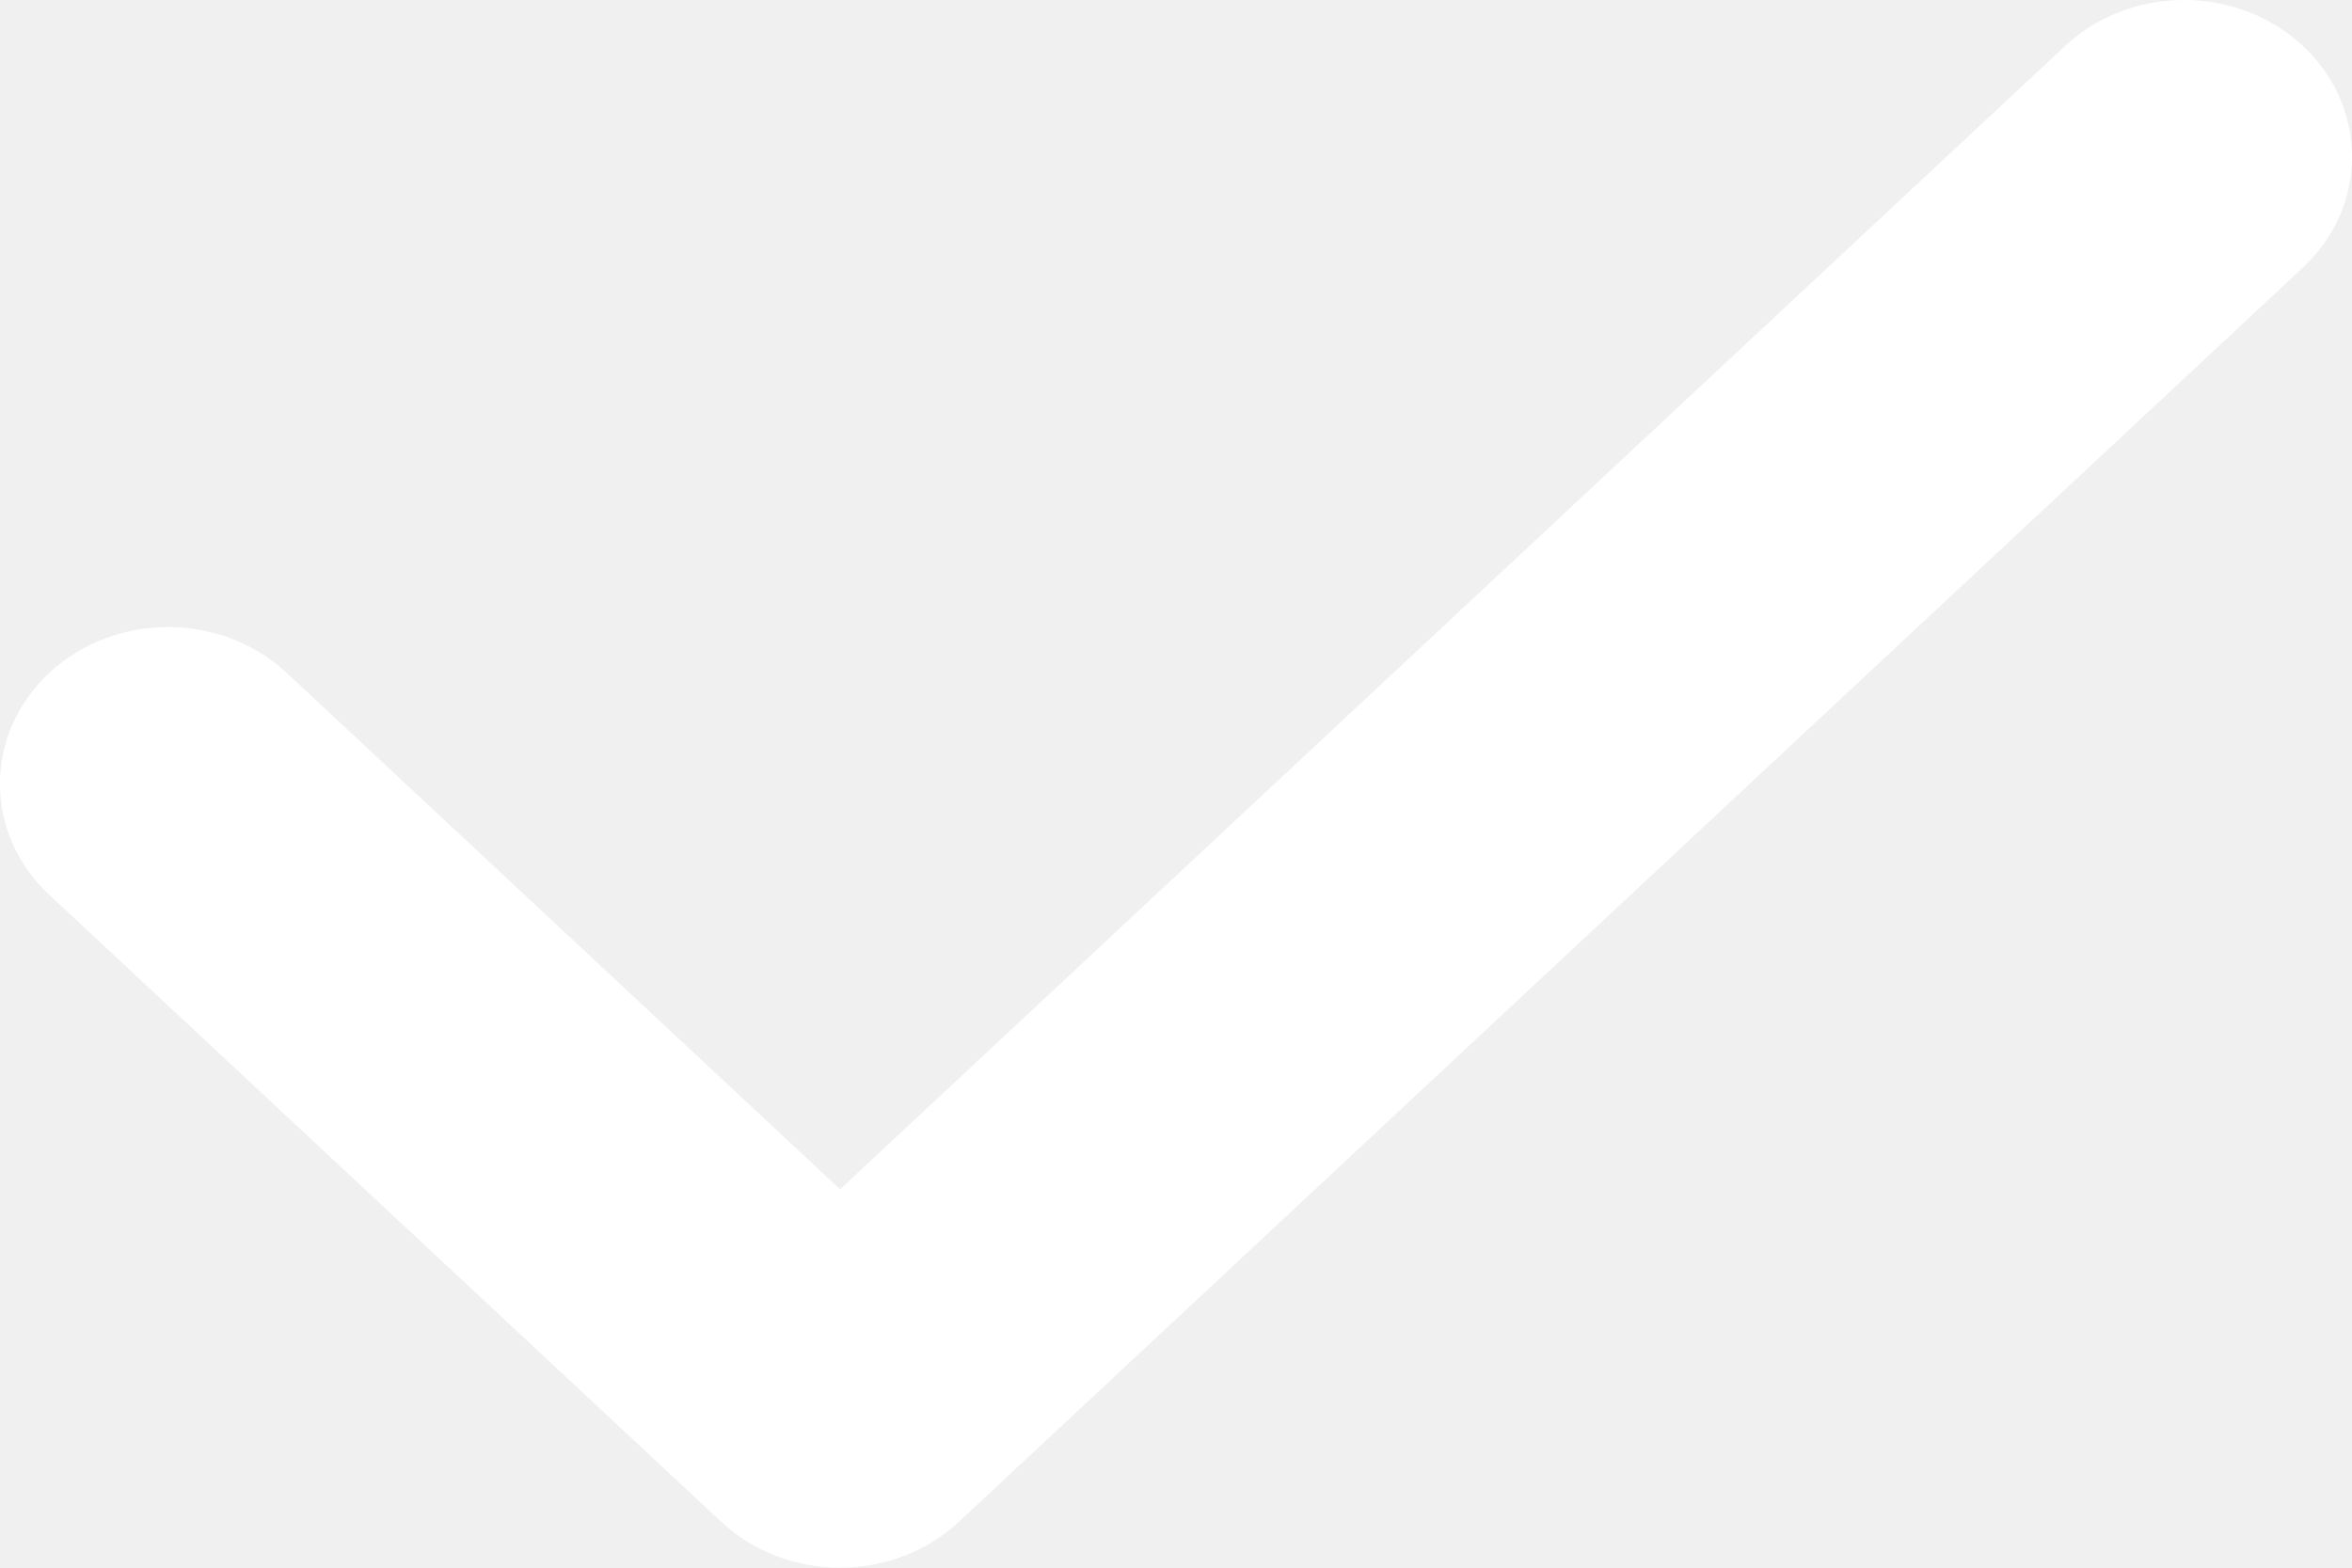
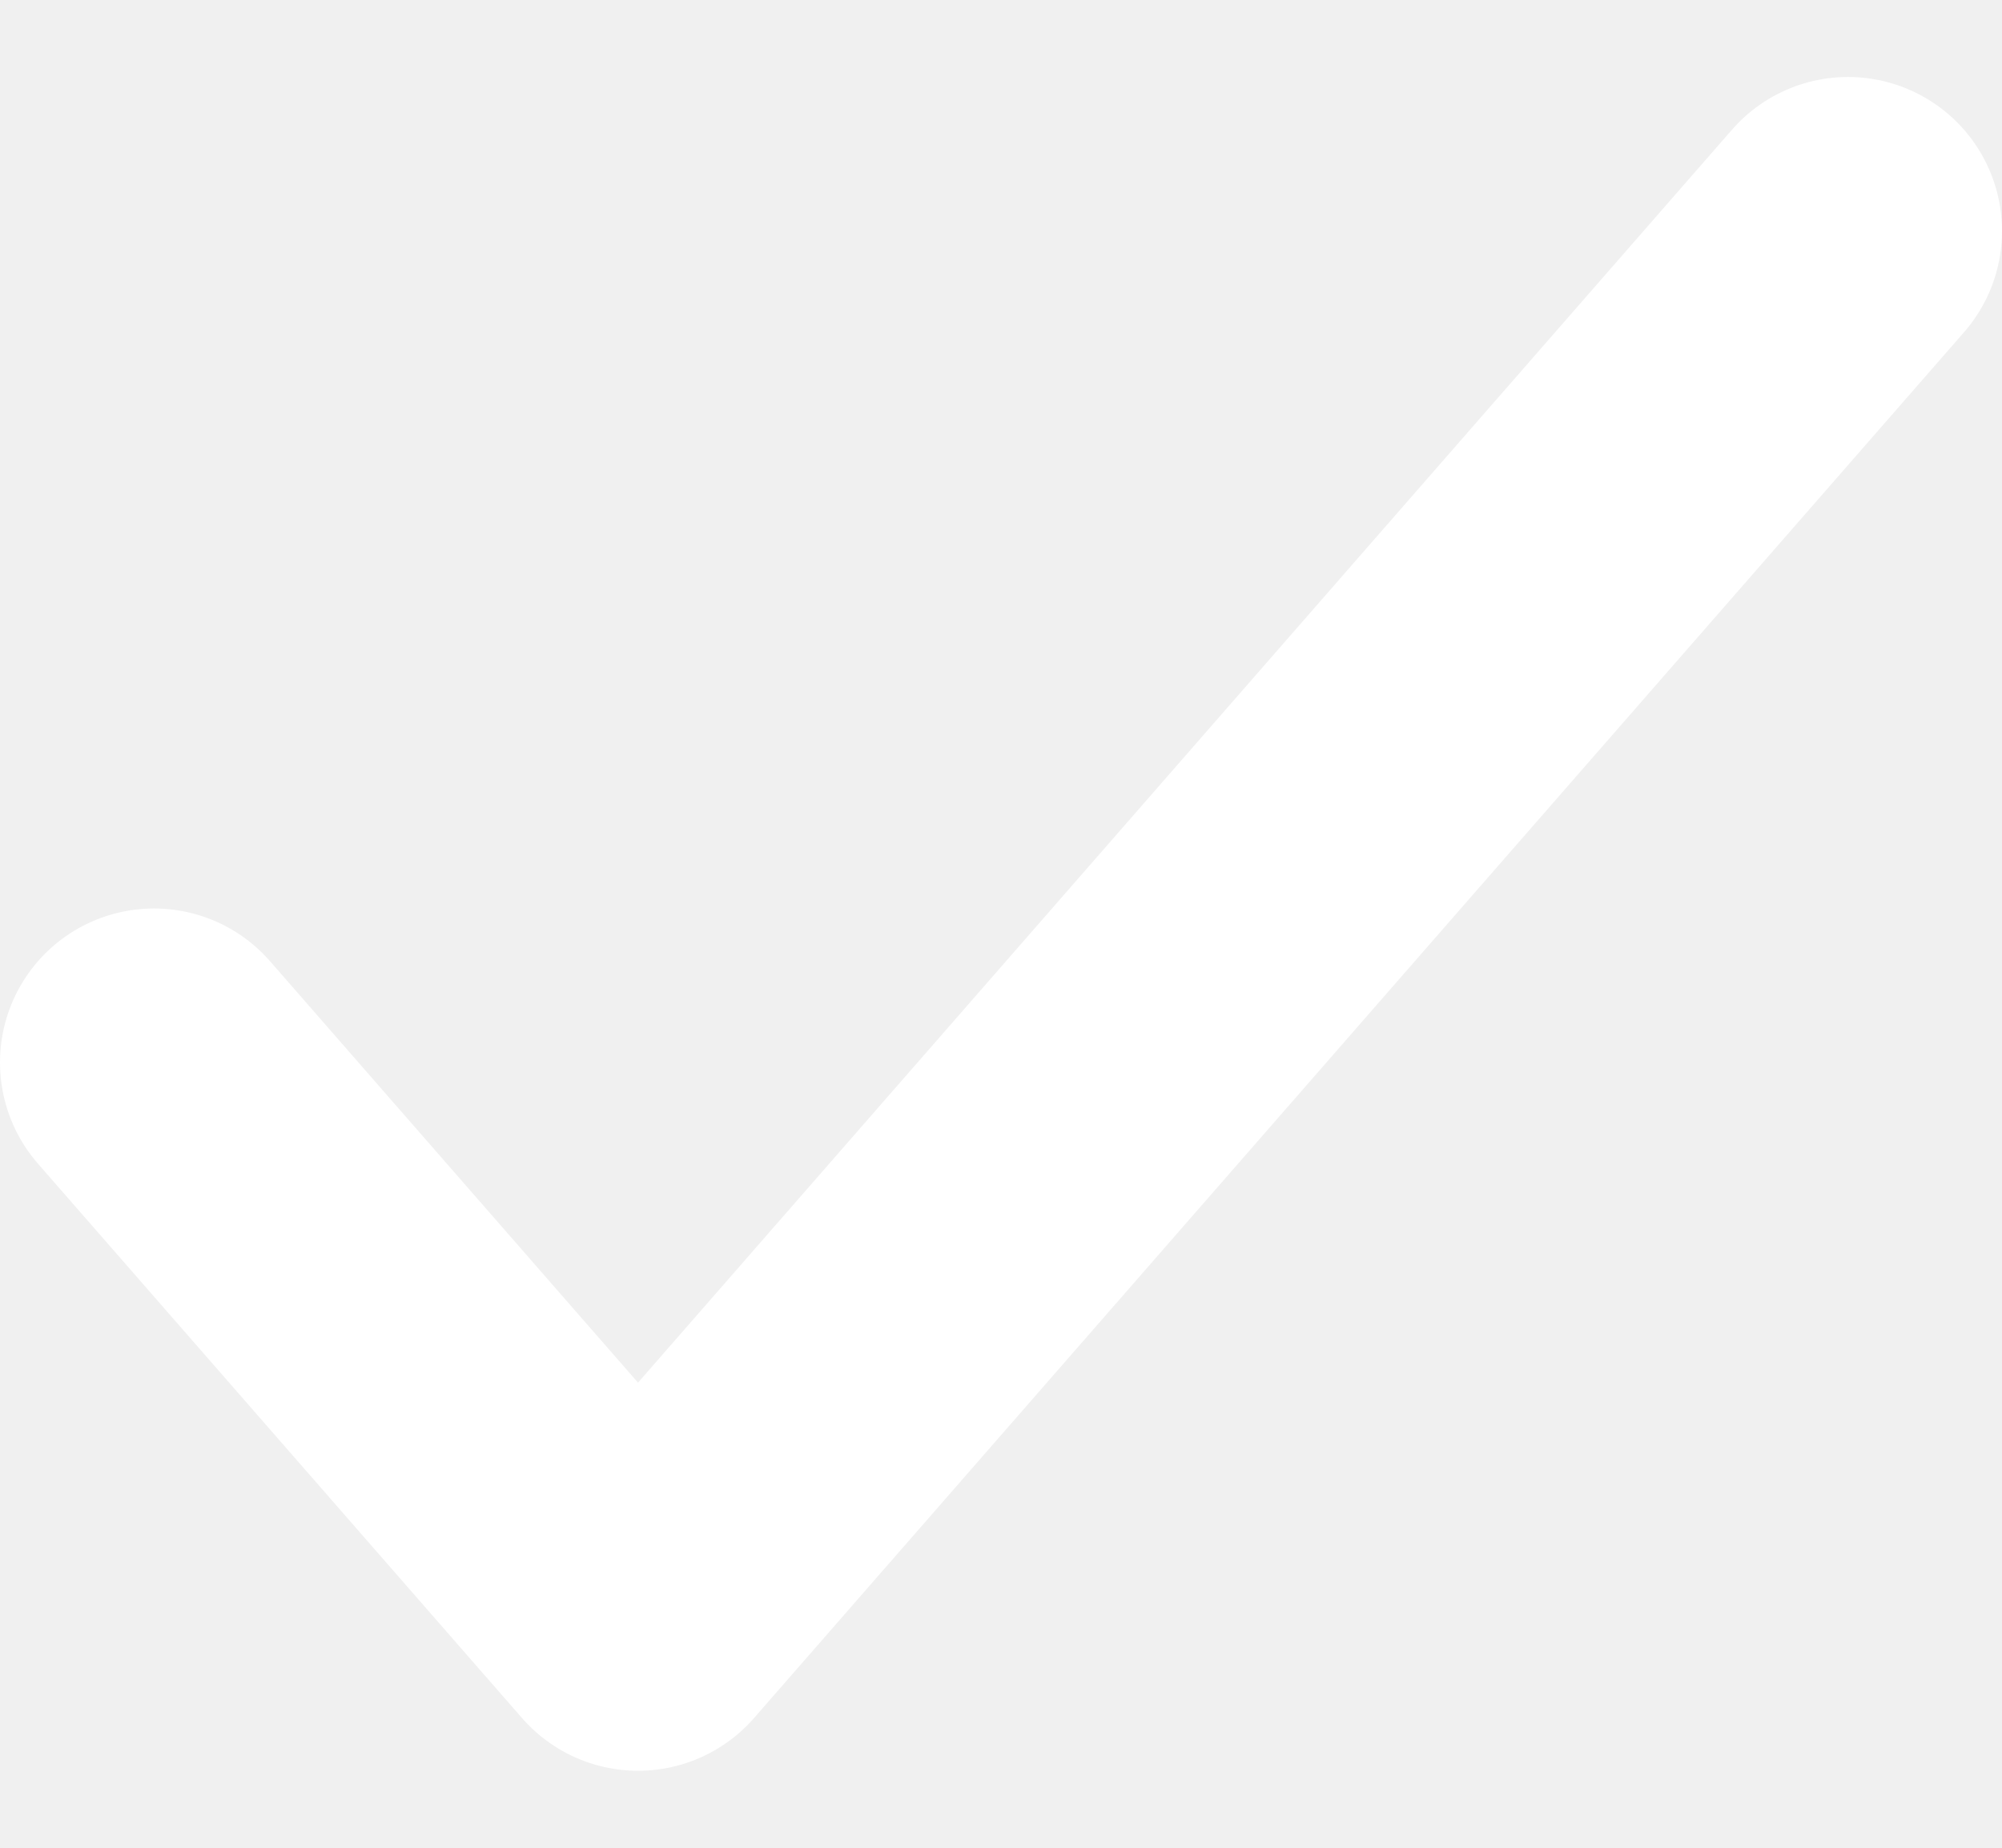
- <svg xmlns="http://www.w3.org/2000/svg" width="12" height="8" viewBox="0 0 12 8" fill="none">
-   <path fill-rule="evenodd" clip-rule="evenodd" d="M11.749 0.234C12.084 0.547 12.084 1.053 11.749 1.366L4.892 7.766C4.557 8.078 4.014 8.078 3.68 7.766L0.251 4.566C-0.084 4.253 -0.084 3.747 0.251 3.434C0.586 3.122 1.129 3.122 1.463 3.434L4.286 6.069L10.537 0.234C10.871 -0.078 11.414 -0.078 11.749 0.234Z" fill="white" />
+ <svg xmlns="http://www.w3.org/2000/svg" width="13" height="12" viewBox="0 0 13 12" fill="none">
+   <path d="M1 6.9L4.143 10.5L12 1.5" stroke="white" stroke-width="2" stroke-linecap="round" stroke-linejoin="round" />
</svg>
